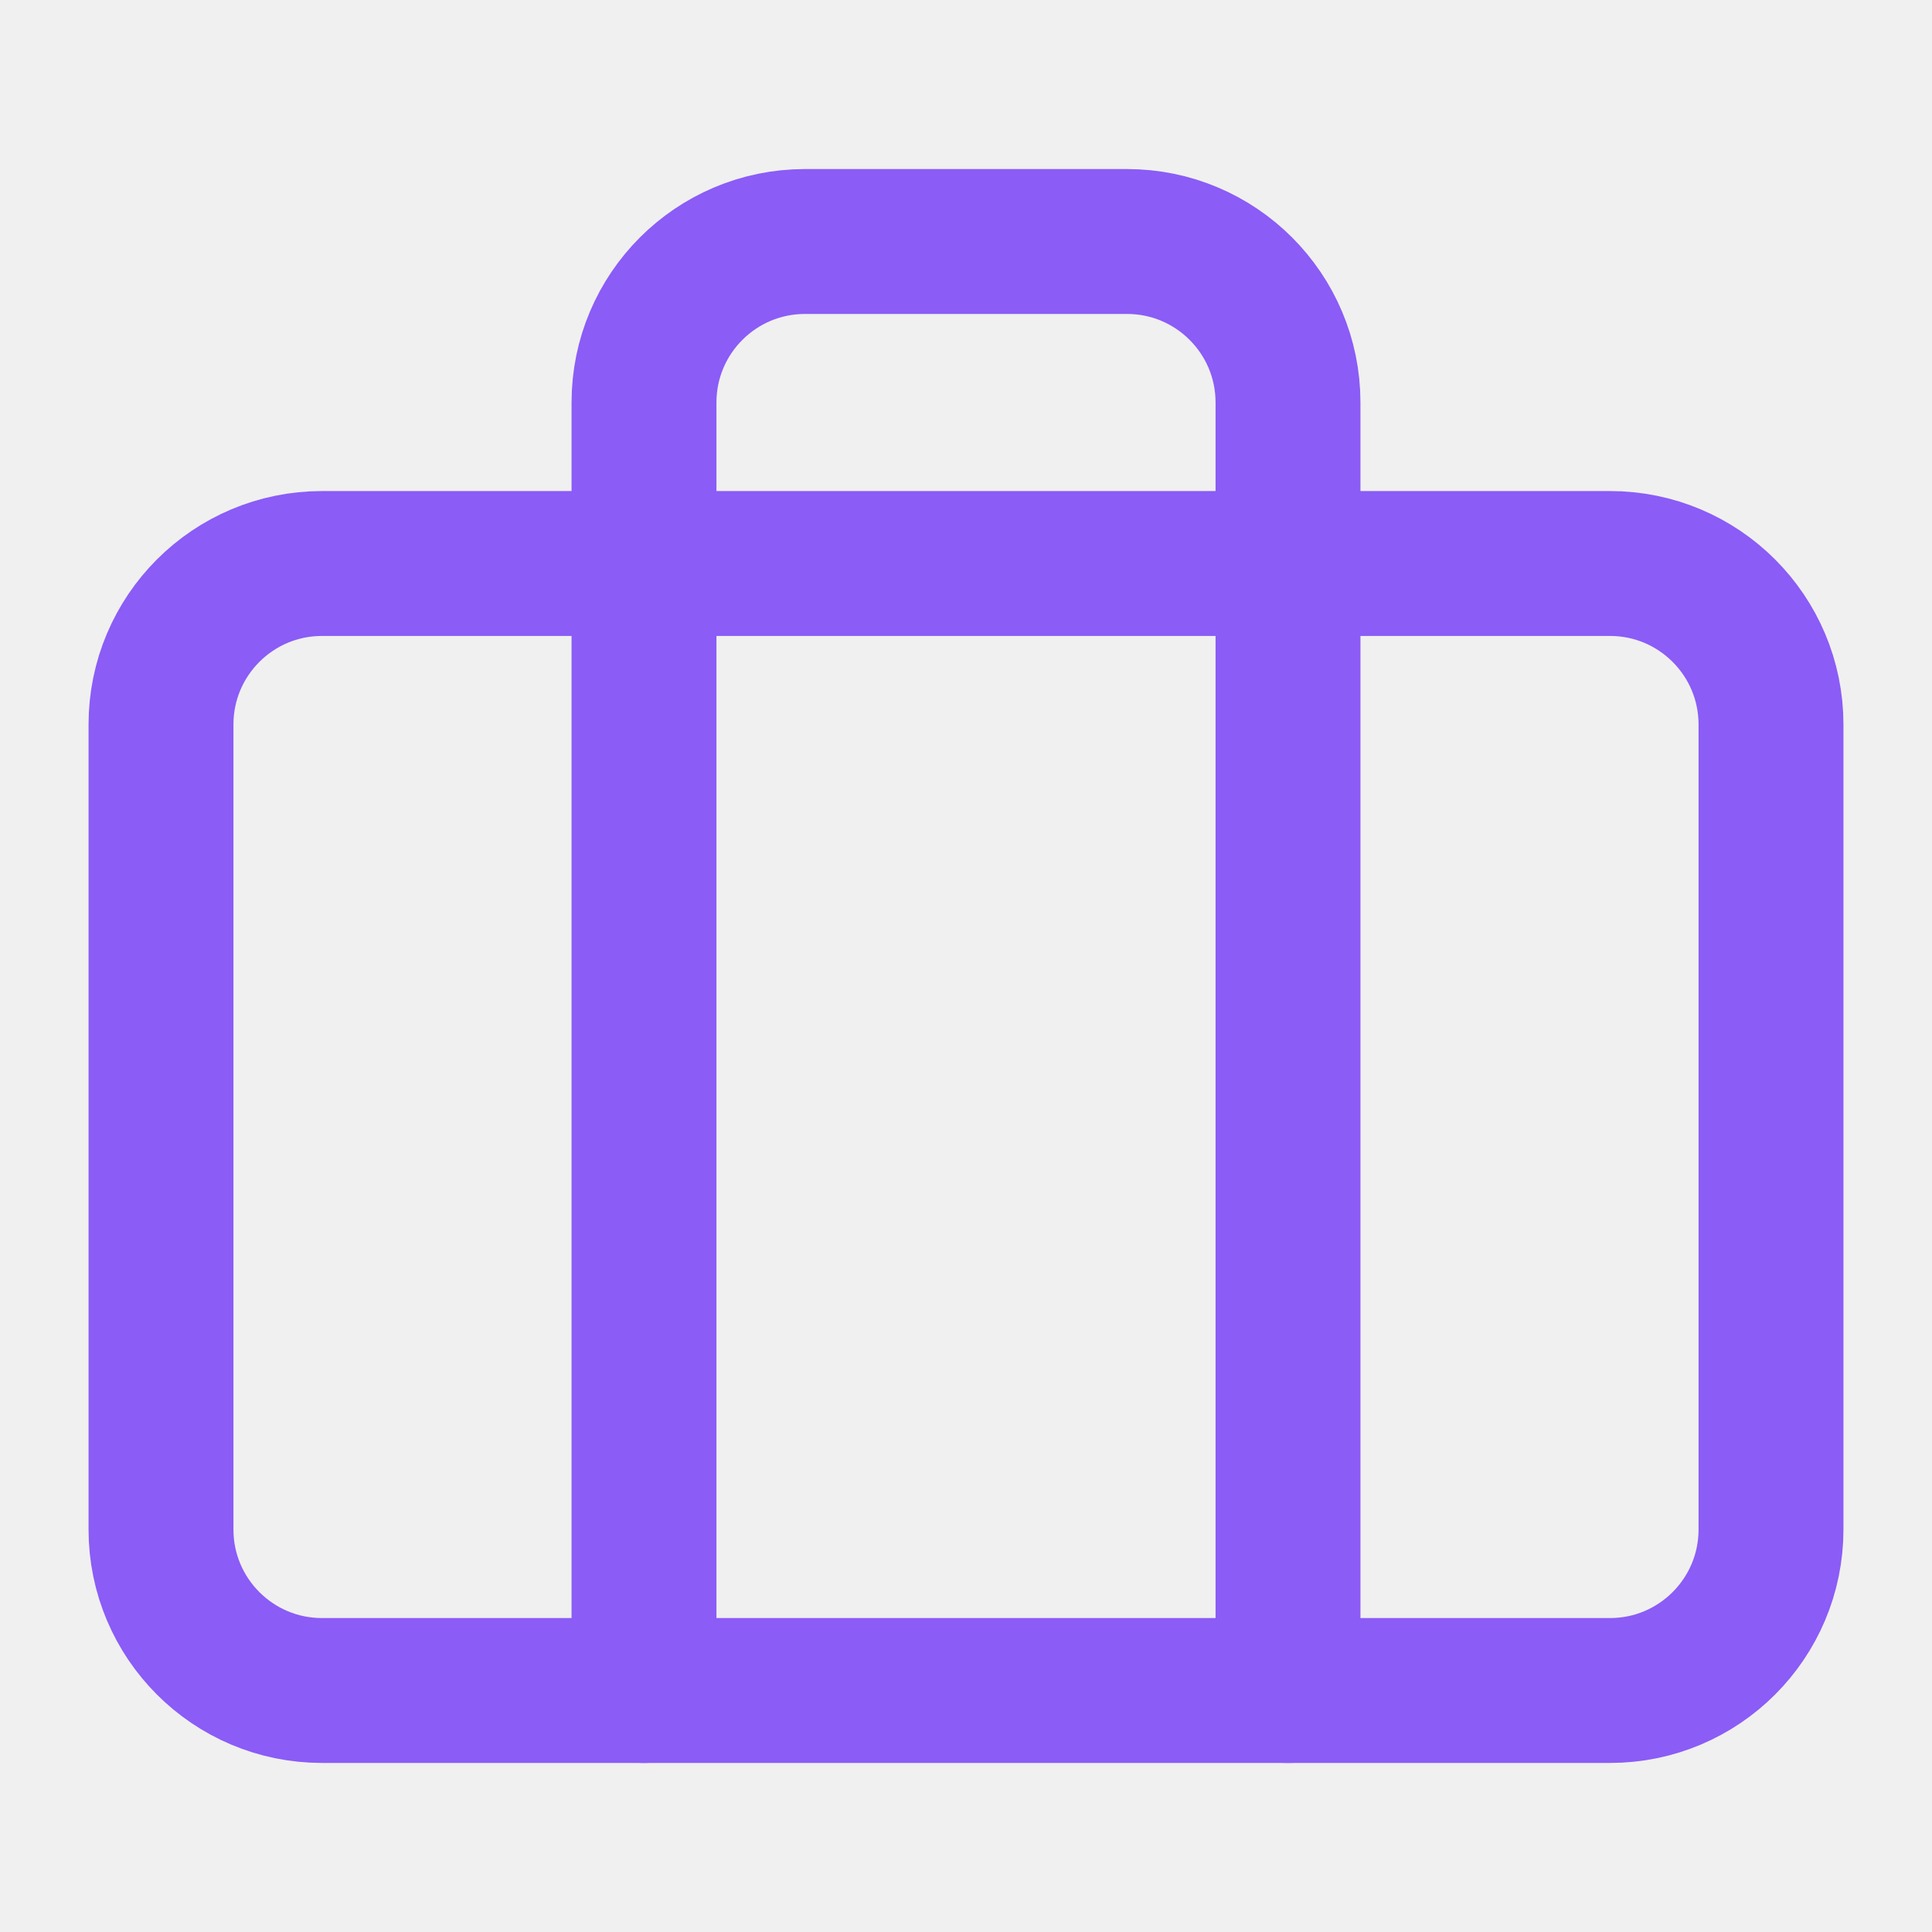
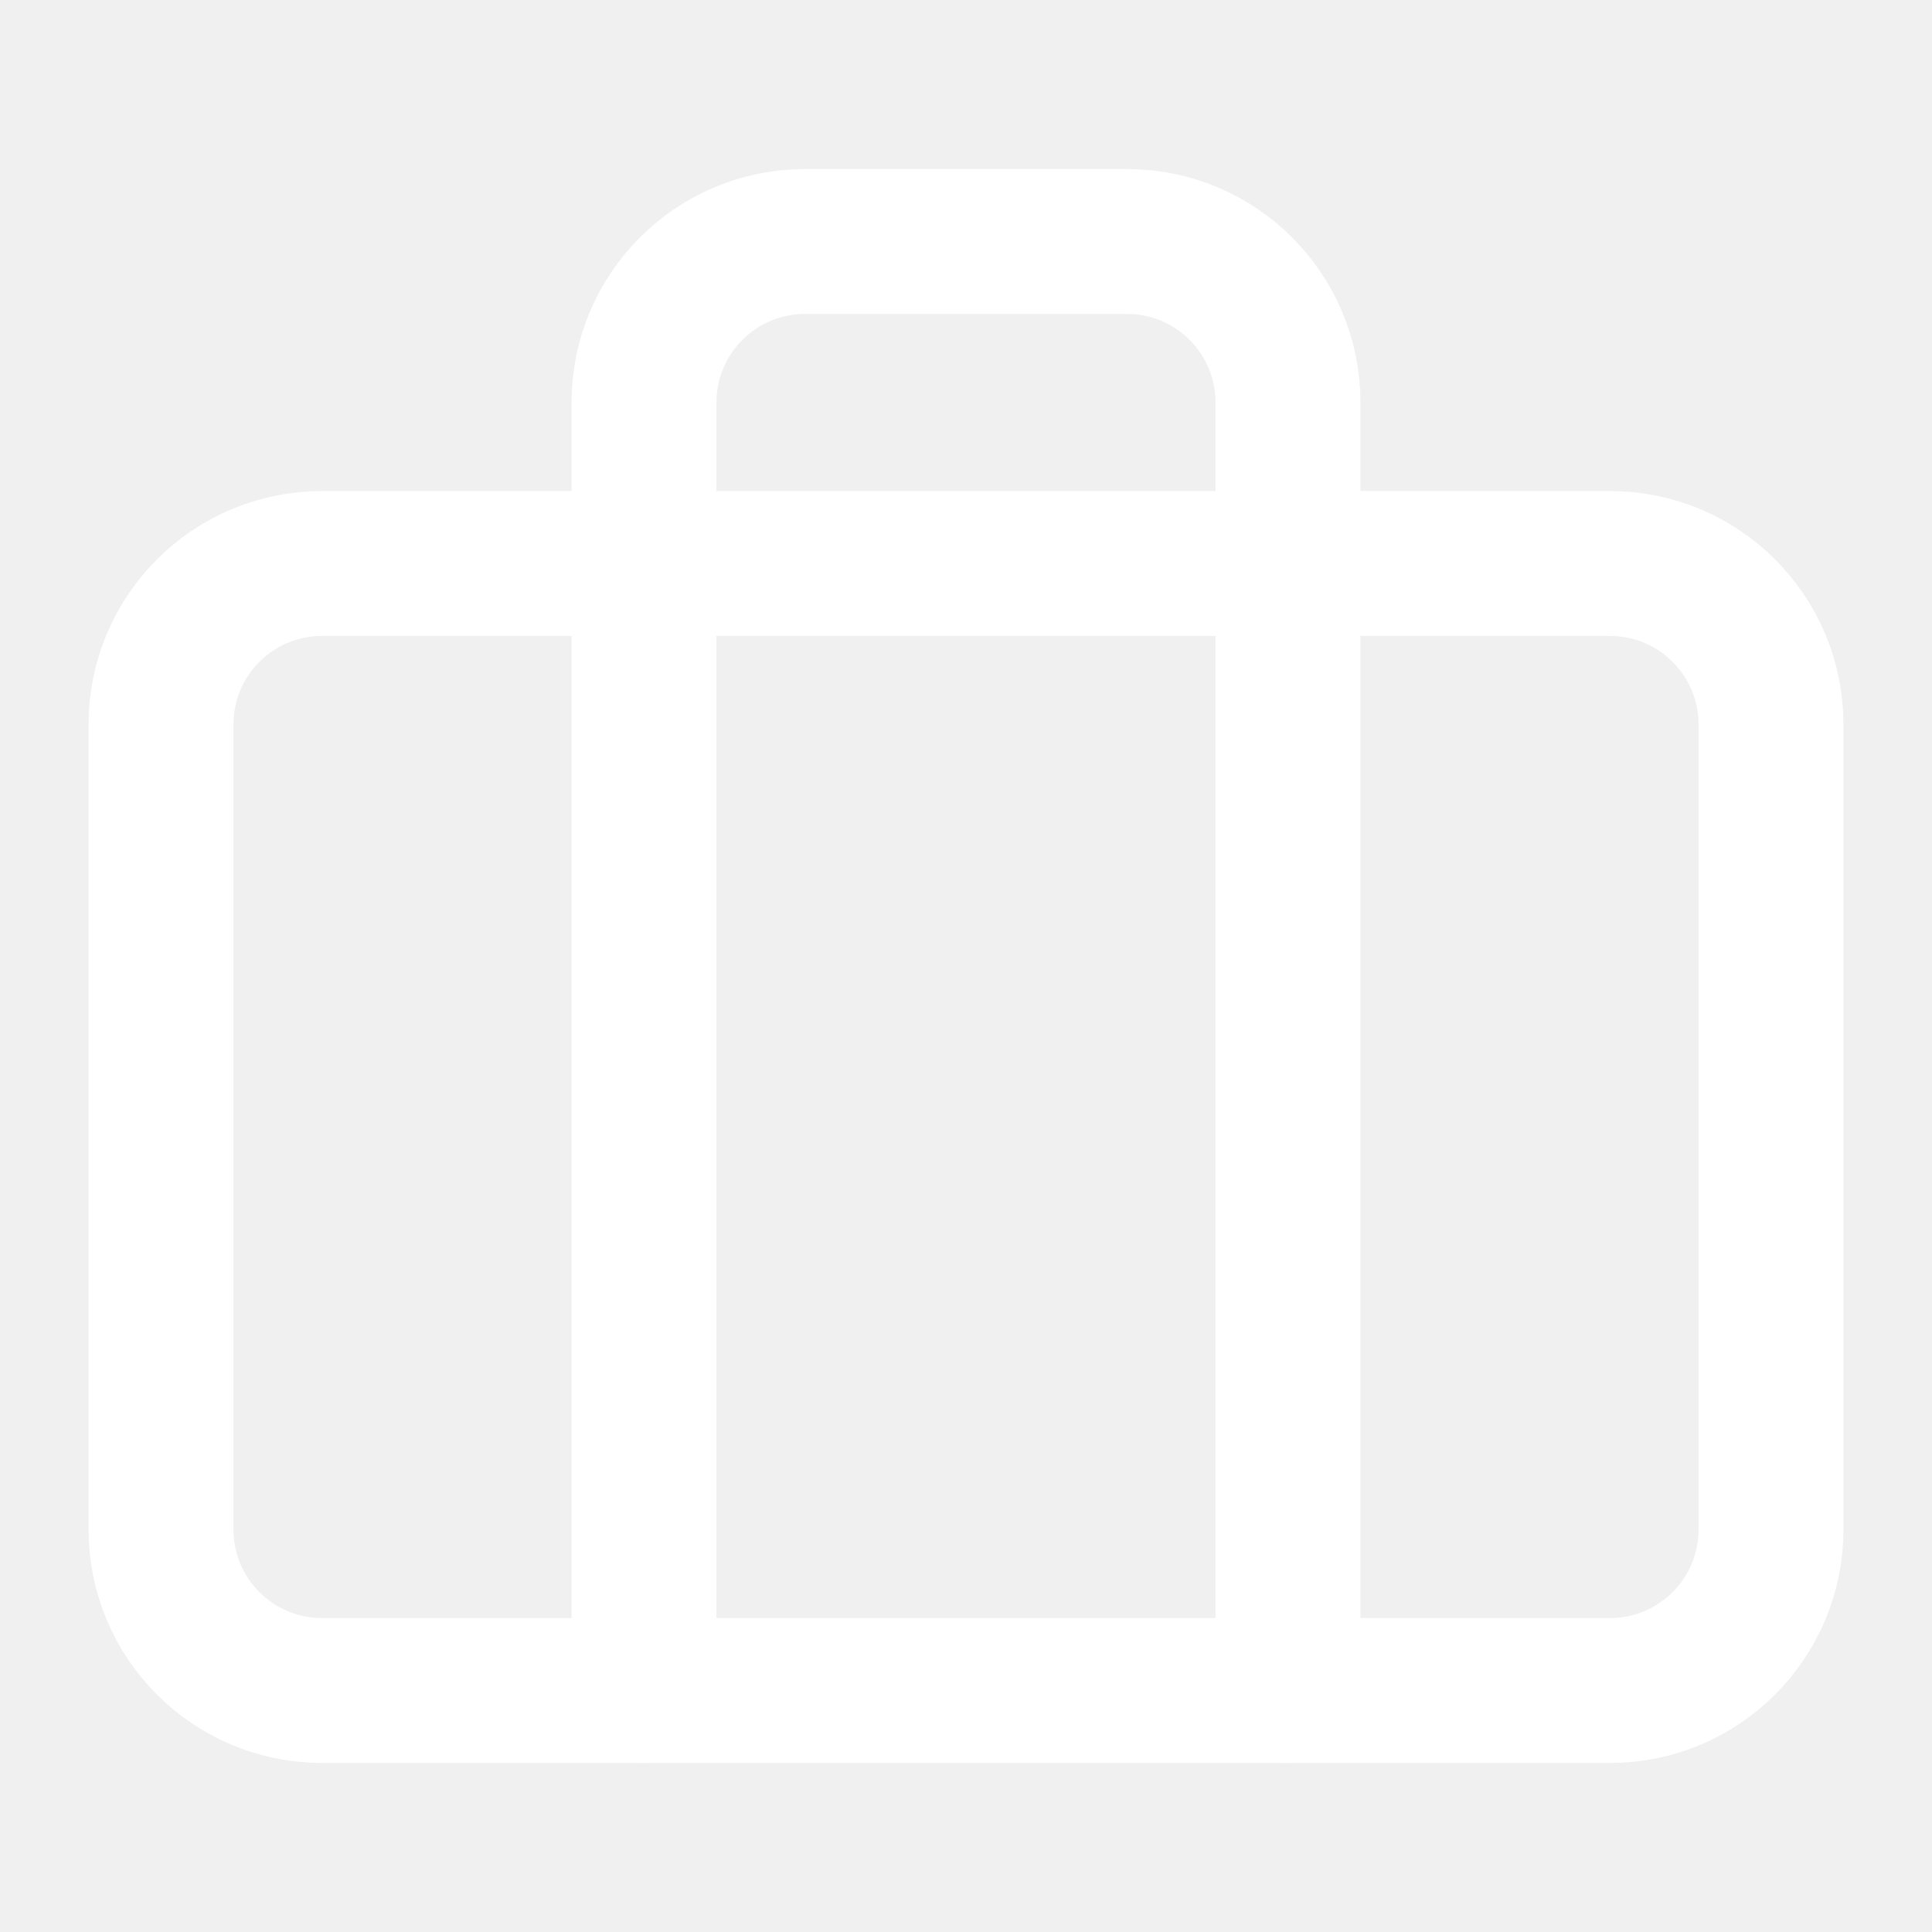
- <svg xmlns="http://www.w3.org/2000/svg" width="24" height="24" viewBox="0 0 24 24" fill="none" stroke="#8B5CF6" stroke-width="1.8" stroke-linecap="round" stroke-linejoin="round">
+ <svg xmlns="http://www.w3.org/2000/svg" width="24" height="24" viewBox="0 0 24 24" fill="none" stroke="#FFFFFF" stroke-width="1.8" stroke-linecap="round" stroke-linejoin="round">
  <rect width="20" height="14" x="2" y="7" rx="2" ry="2" />
  <path d="M16 21V5a2 2 0 0 0-2-2h-4a2 2 0 0 0-2 2v16" />
</svg>
